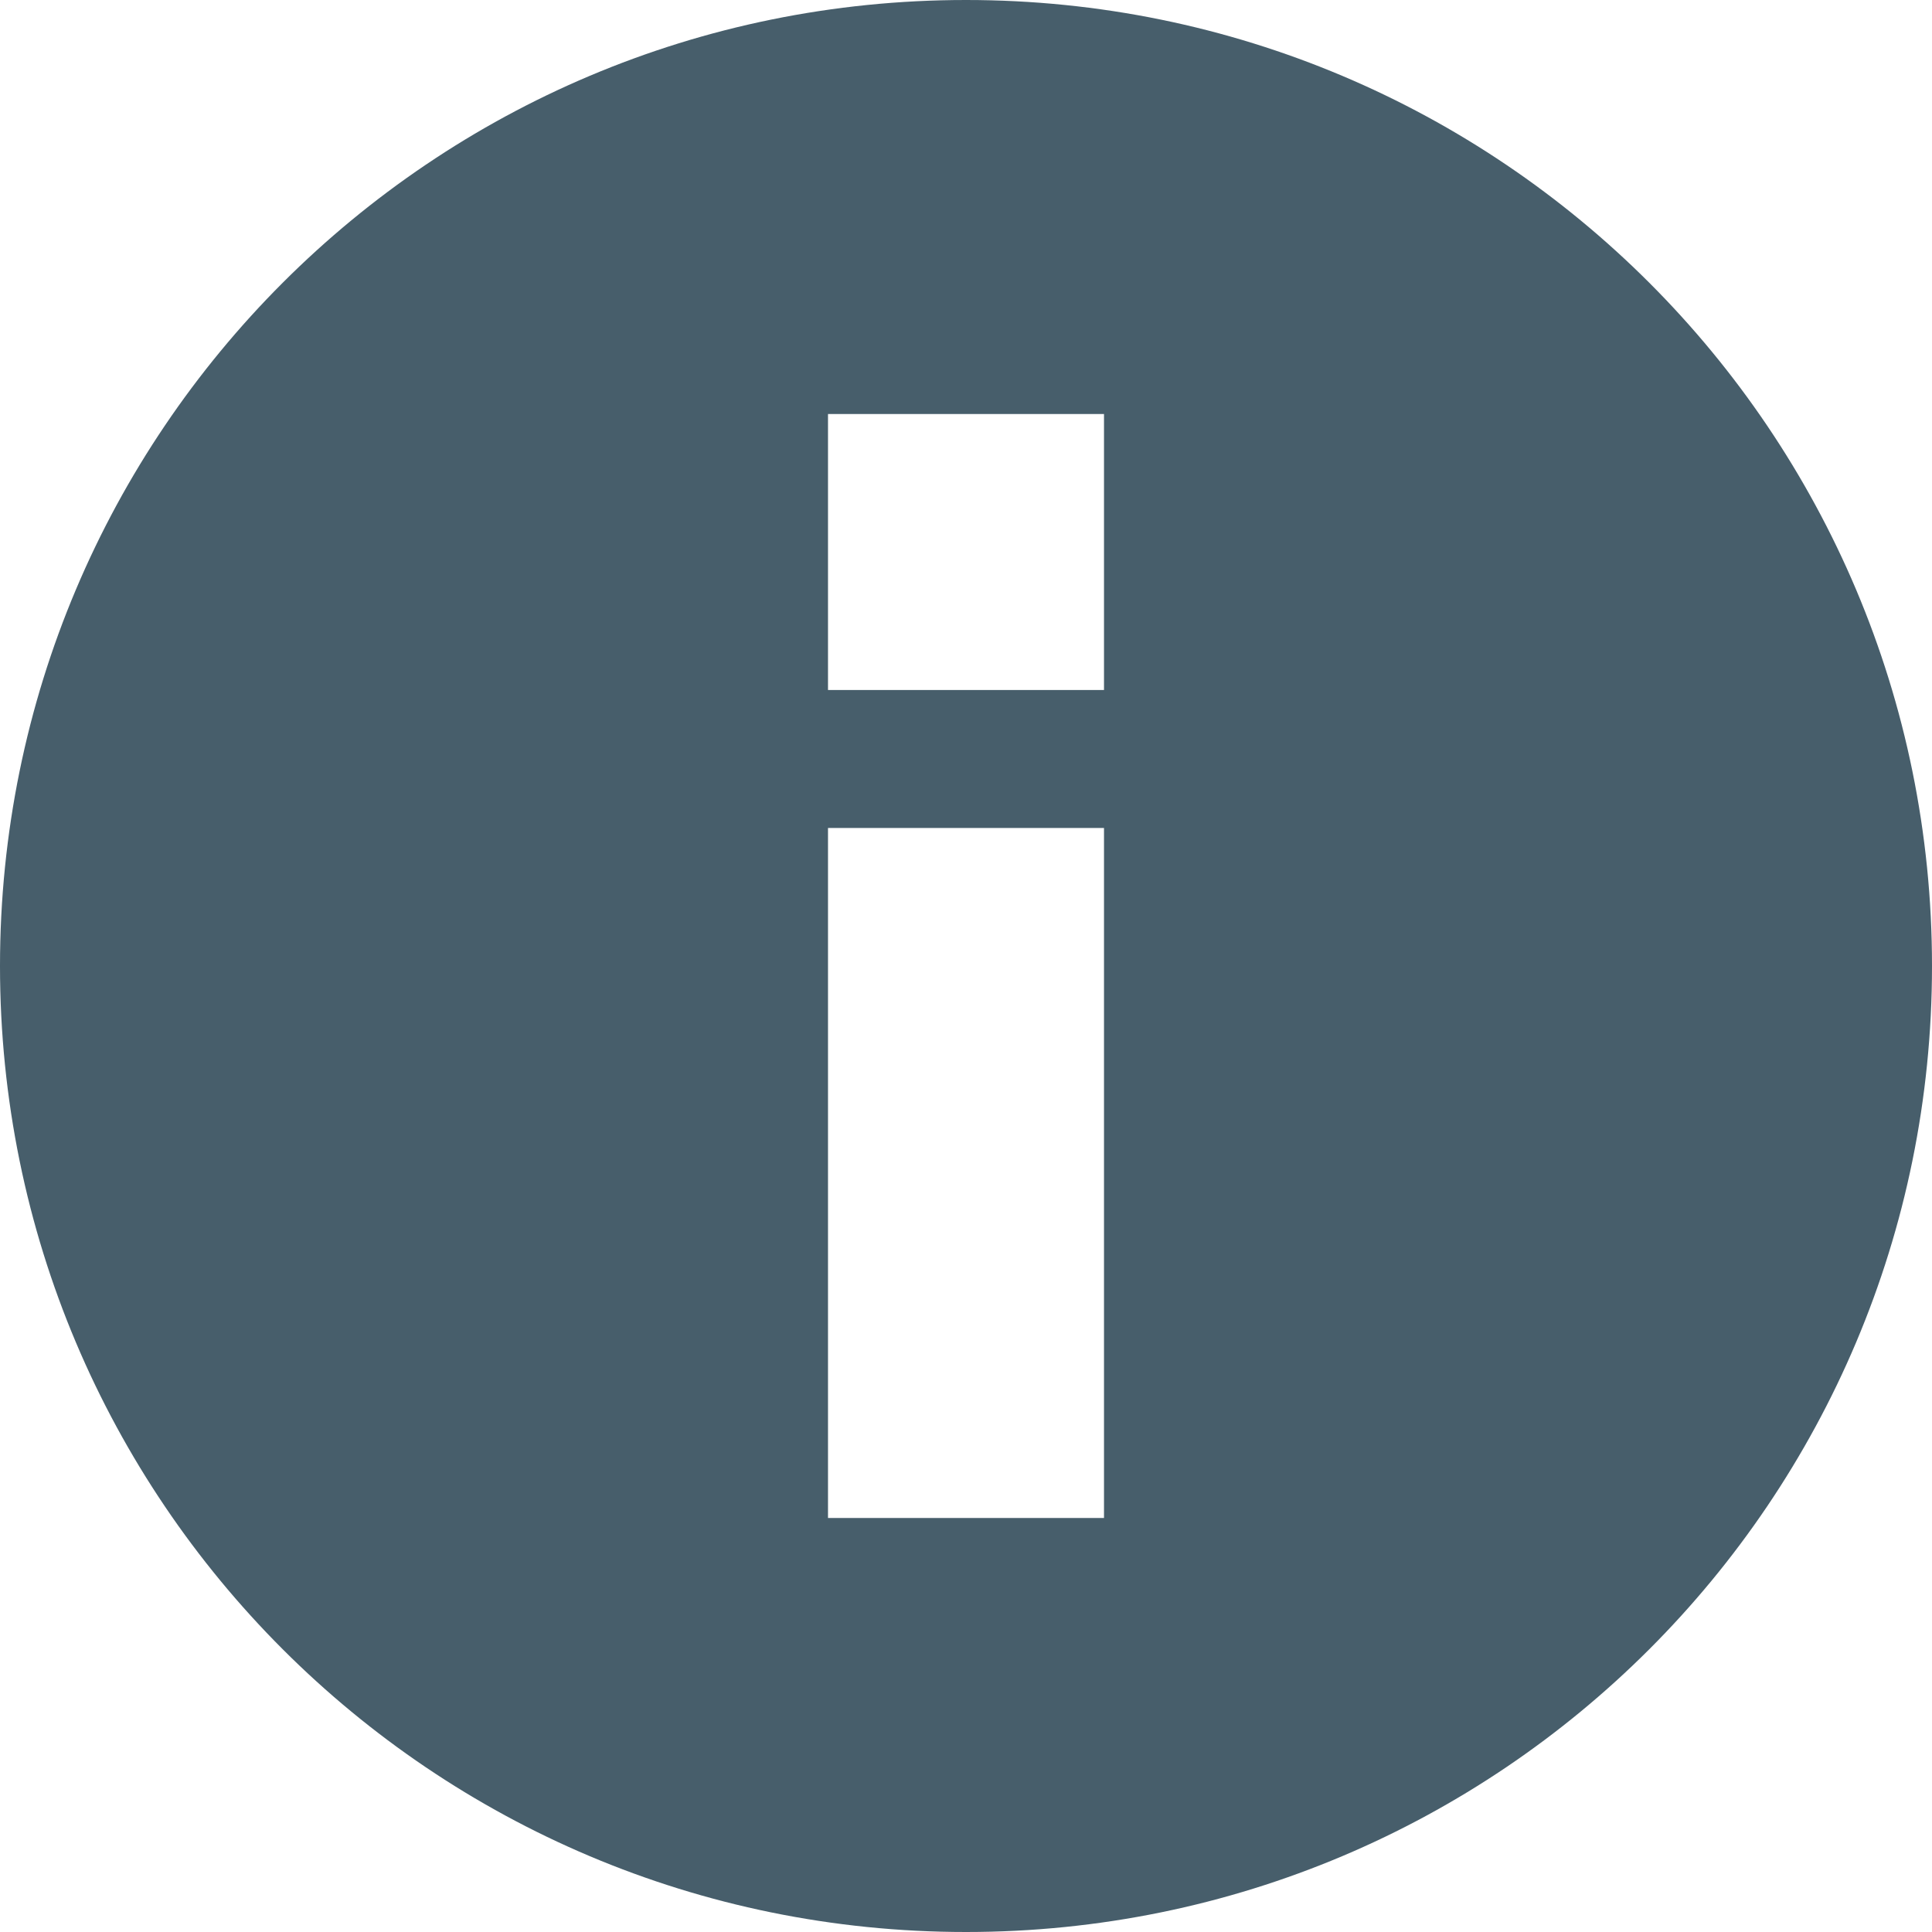
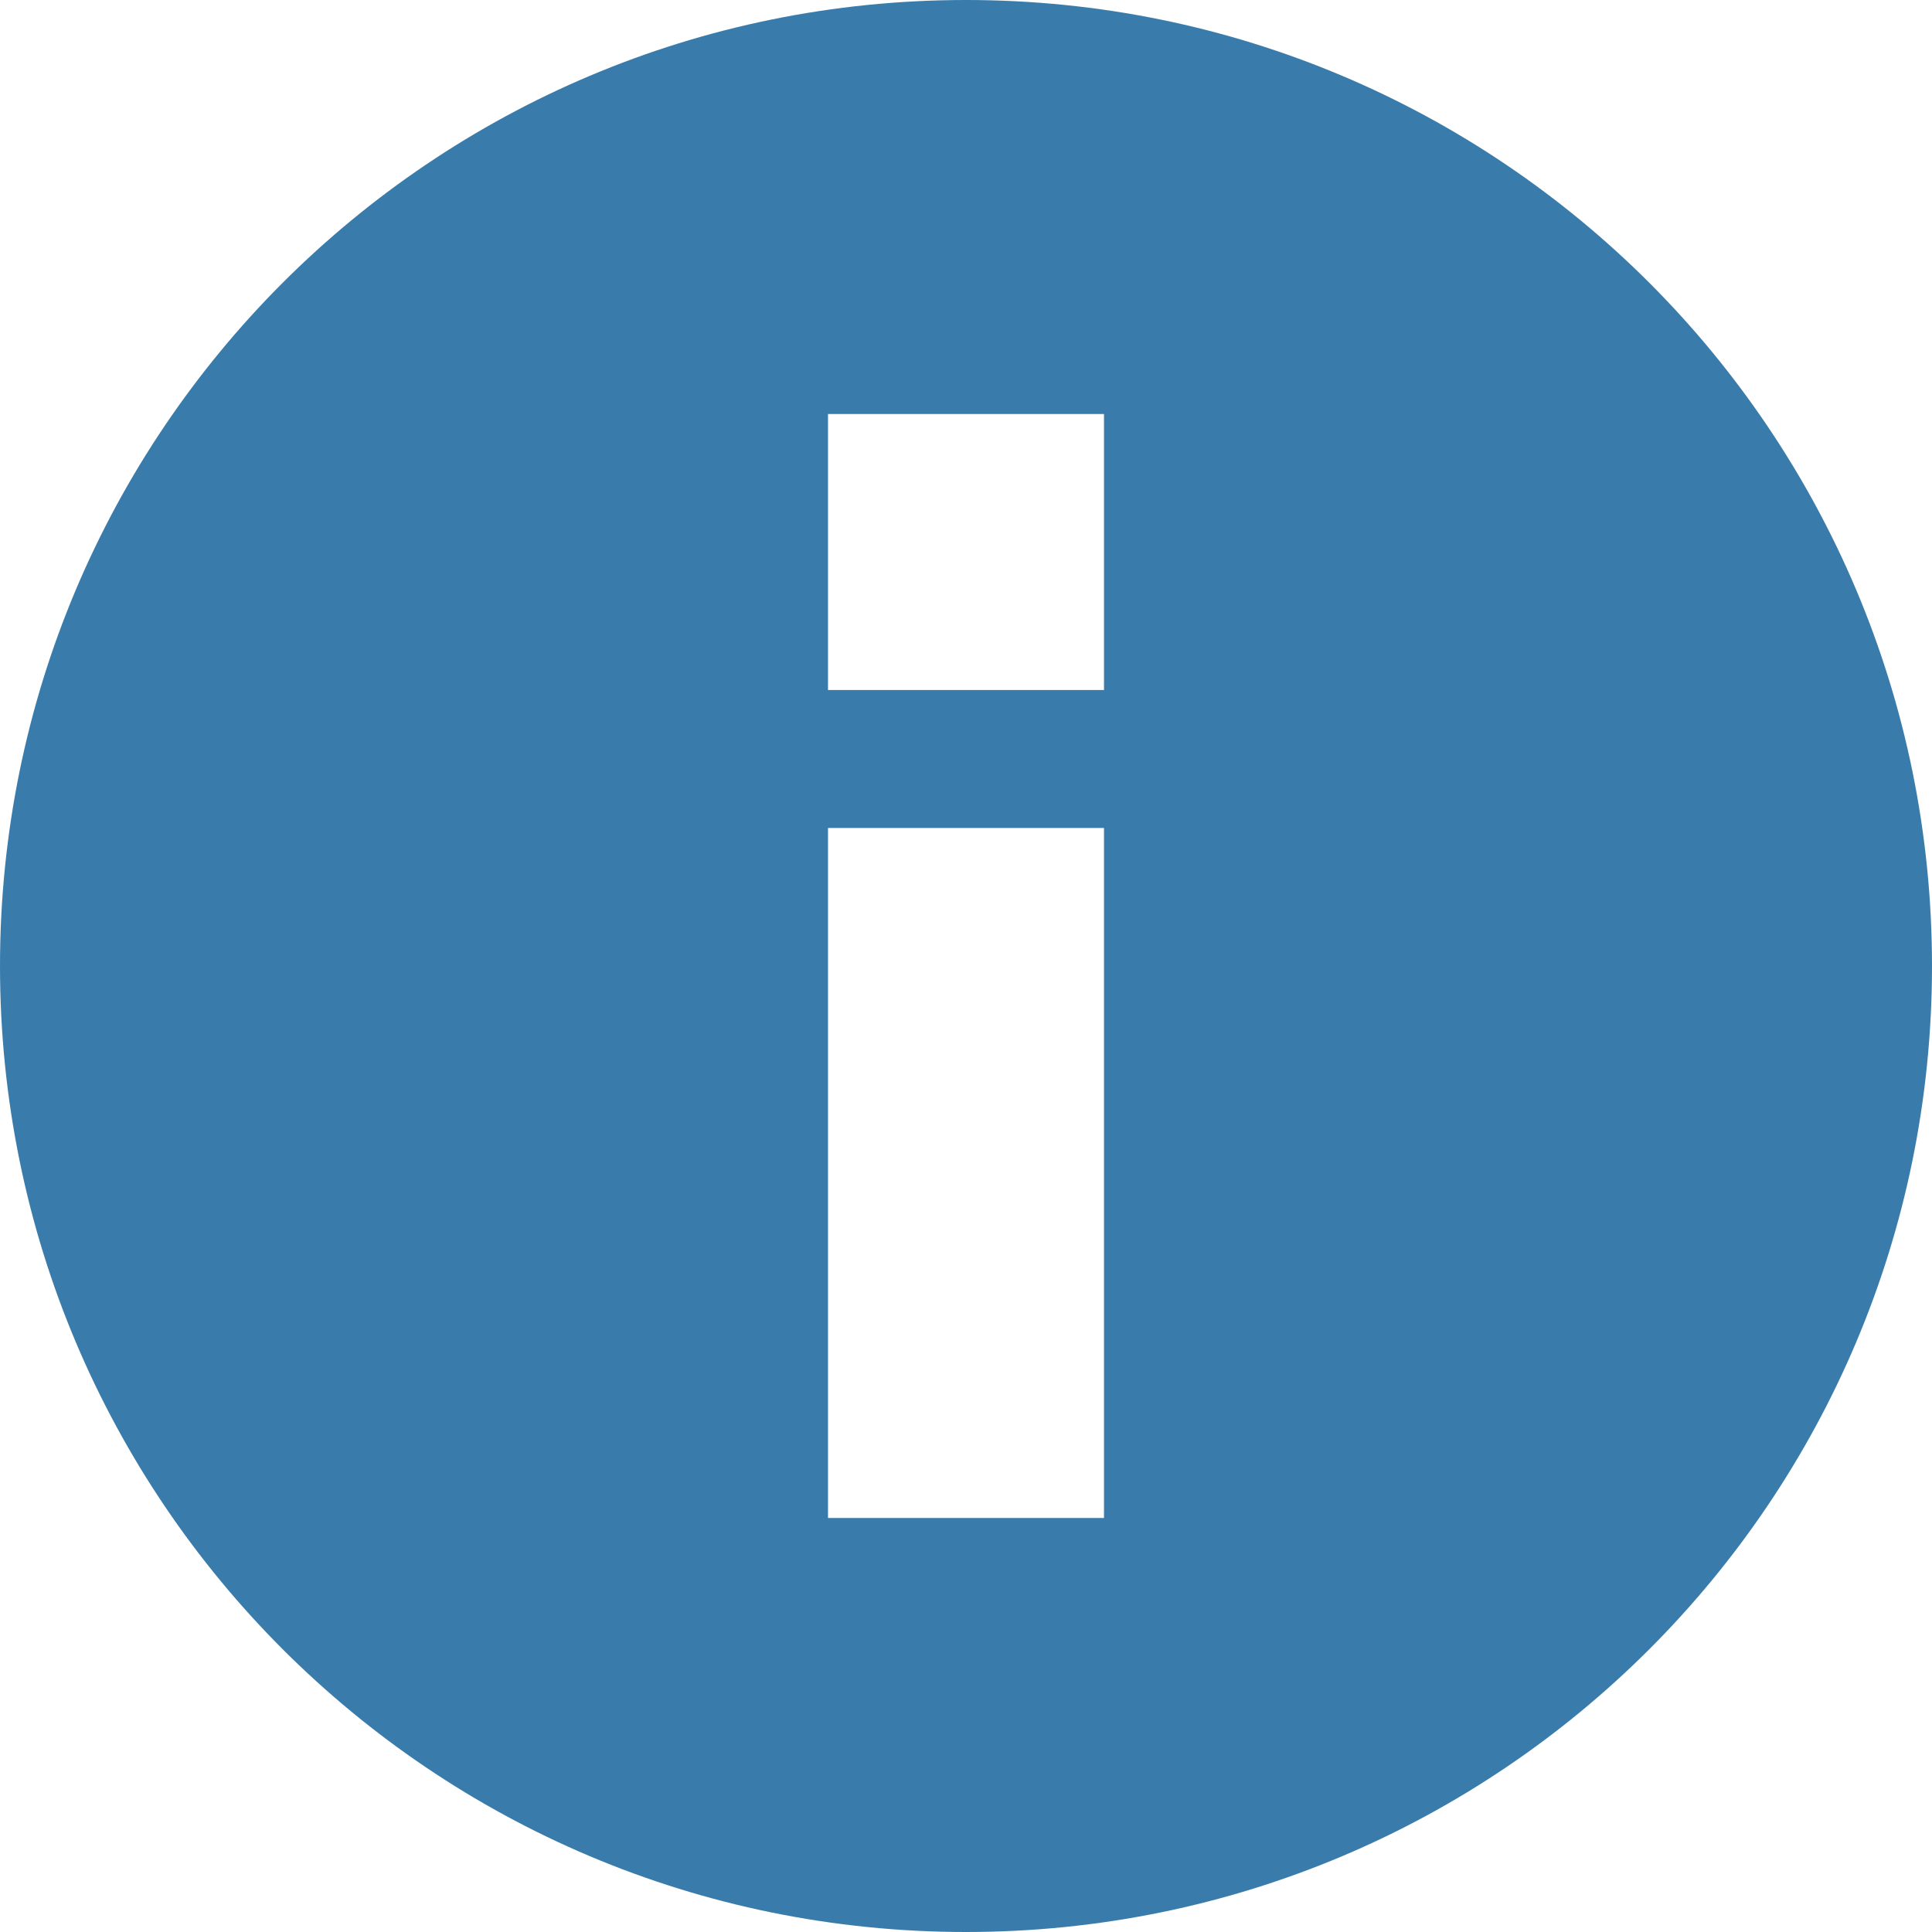
<svg xmlns="http://www.w3.org/2000/svg" version="1.1" width="14px" height="14px" viewBox="0 0 14 14">
-   <path fill="#475e6b" d="M7,14c3.87,0,7-3.13,7-7s-3.13-7-7-7S0,3.13,0,7S3.13,14,7,14z M6,3h2v2H6V3z M6,6h2v5H6V6z" />
+   <path fill="#397cac" d="M7,14c3.87,0,7-3.13,7-7s-3.13-7-7-7S0,3.13,0,7S3.13,14,7,14z M6,3h2v2H6V3z M6,6h2v5H6V6z" />
</svg>
